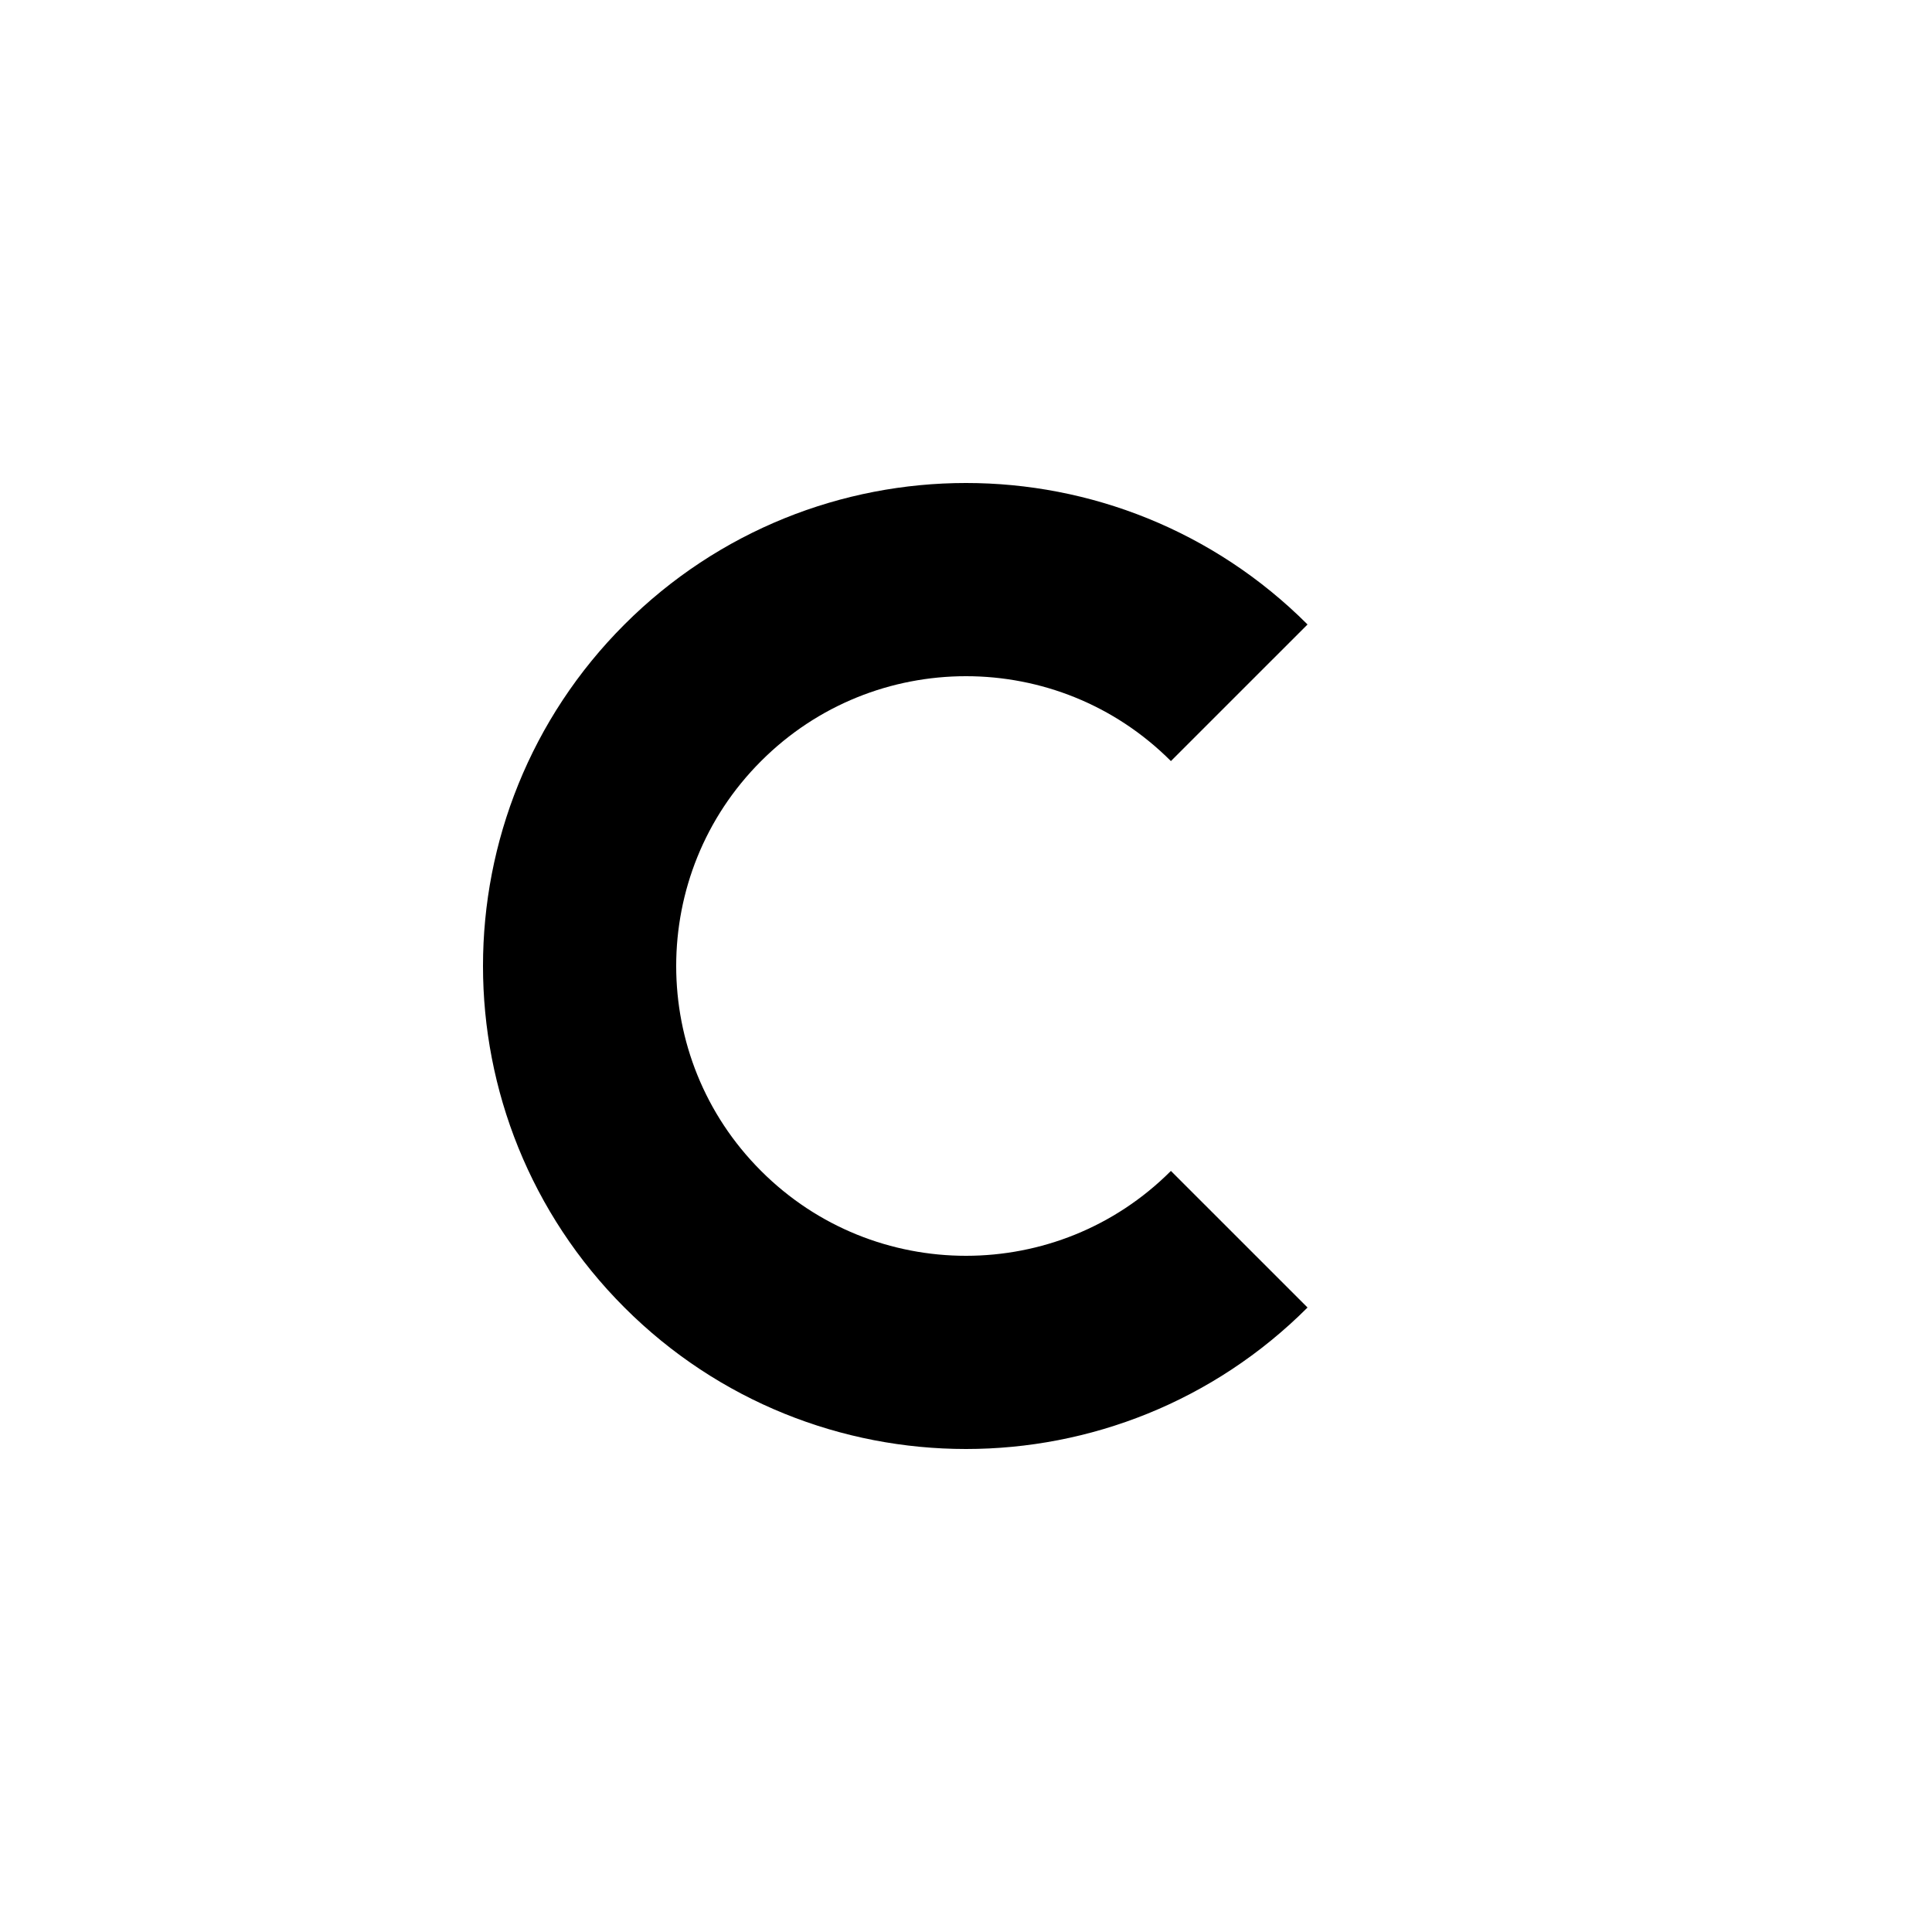
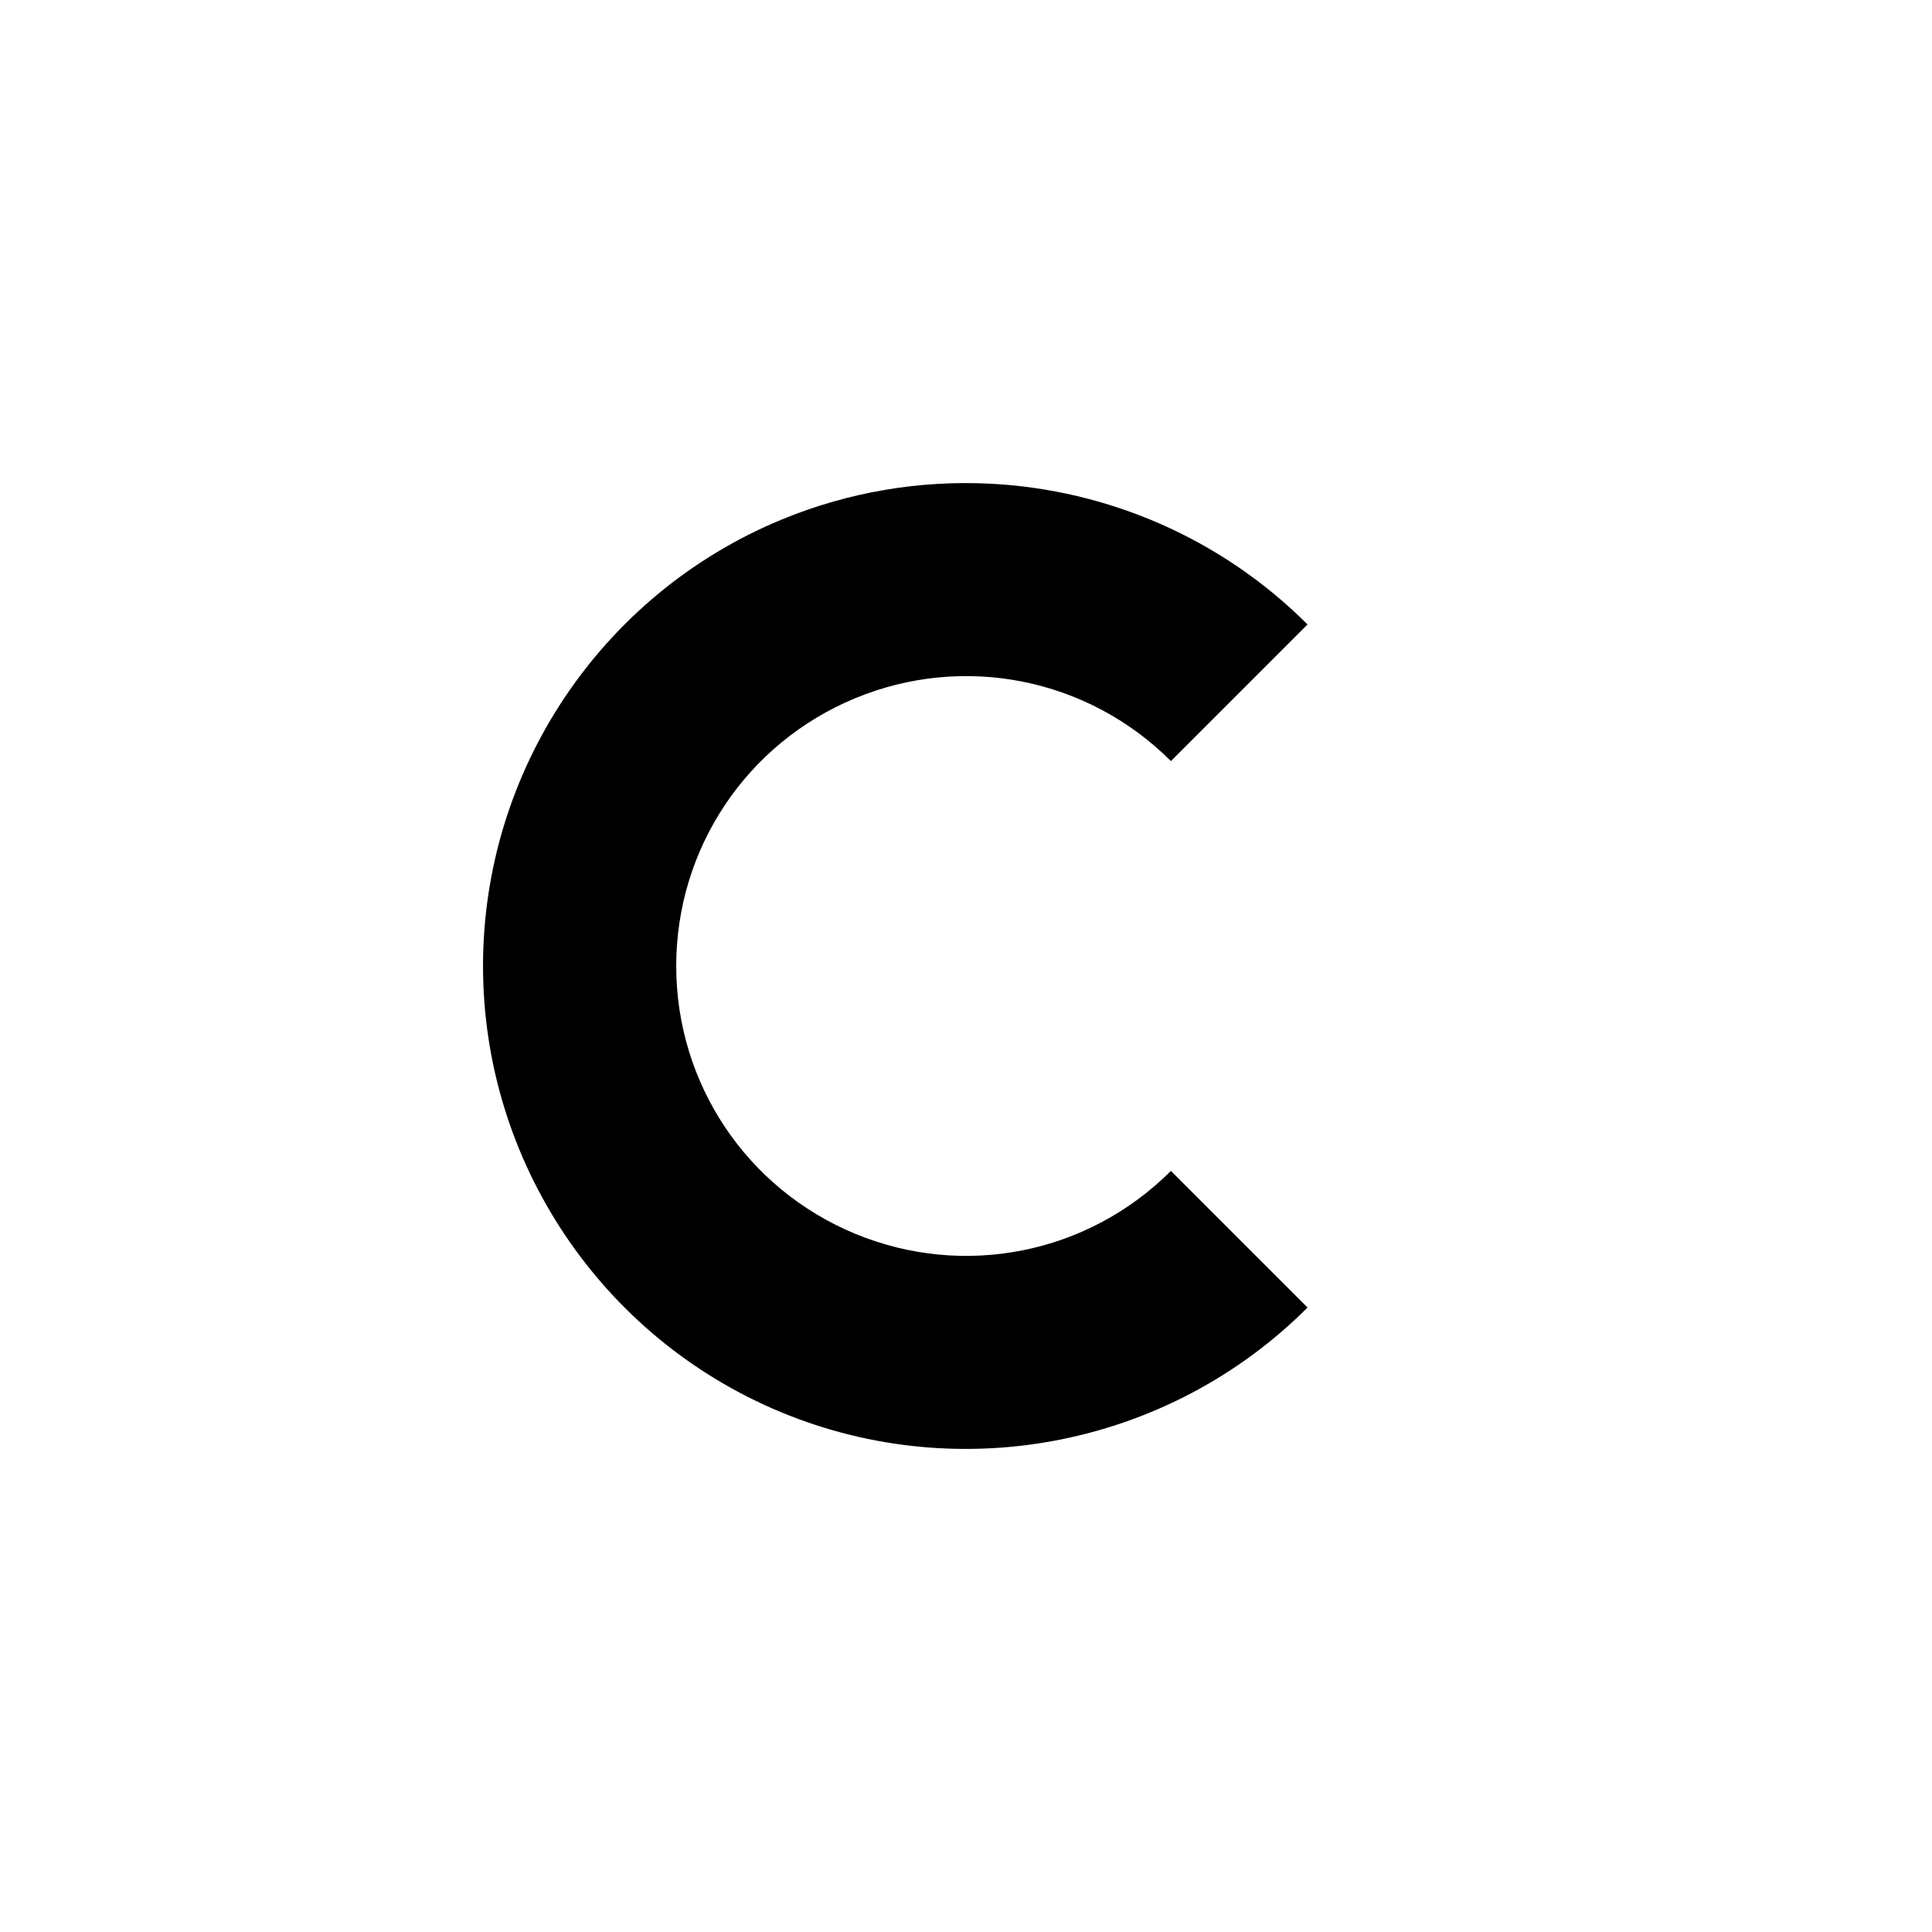
<svg xmlns="http://www.w3.org/2000/svg" viewBox="0 0 100 100">
-   <path fill="none" stroke="currentColor" stroke-width="20" transform="translate(50,50) scale(0.5) translate(-50,-50)" d="       M 78.284 21.716       A 40 40 0 1 0 78.284 78.284     " />
+   <path fill="currentColor" d="       M 51.271 25.037       C 47.633 24.85 43.931 25.454 40.433 26.903       C 31.104 30.767 25.001 39.903 25.001 50       C 25.001 60.097 31.104 69.233 40.433 73.097       C 49.761 76.961 60.538 74.818 67.678 67.678       L 60.606 60.606       C 56.306 64.907 49.878 66.186 44.26 63.858       C 38.642 61.531 35.001 56.081 35.001 50       C 35.001 43.919 38.642 38.469 44.26 36.142       C 49.878 33.814 56.306 35.093 60.606 39.394       L 67.678 32.322       C 63.215 27.86 57.333 25.349 51.271 25.037       Z     " />
</svg>
